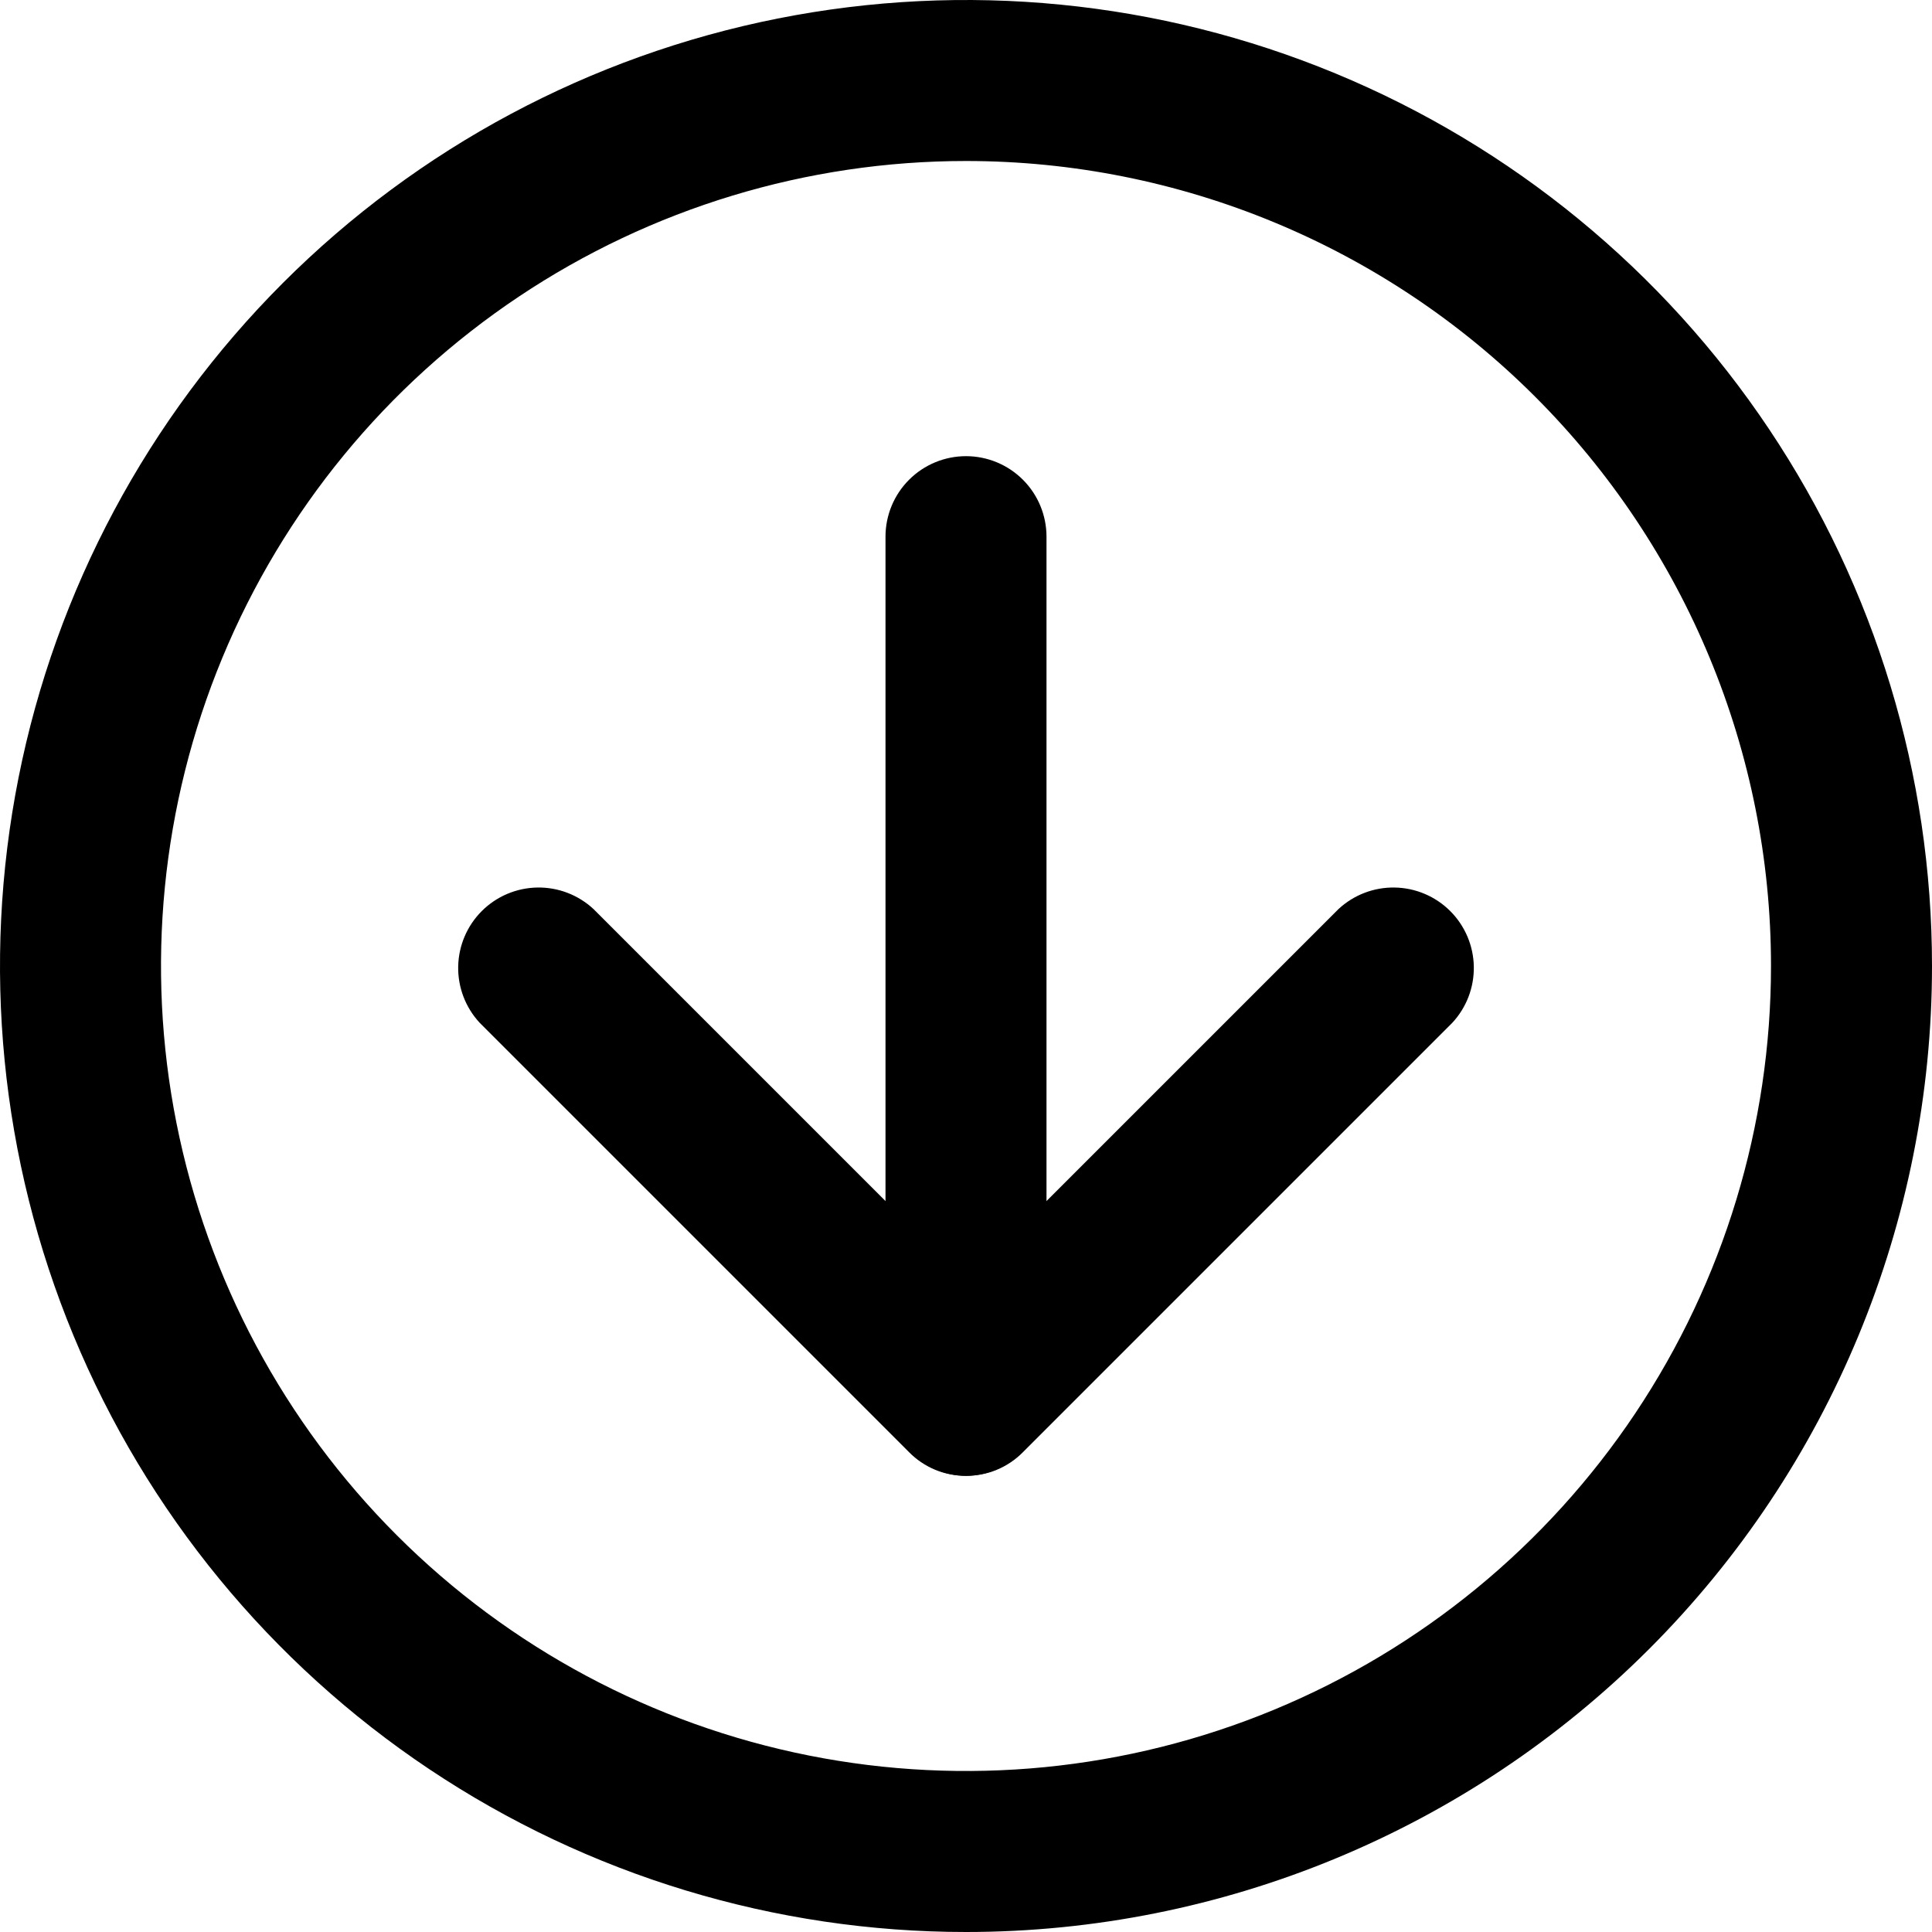
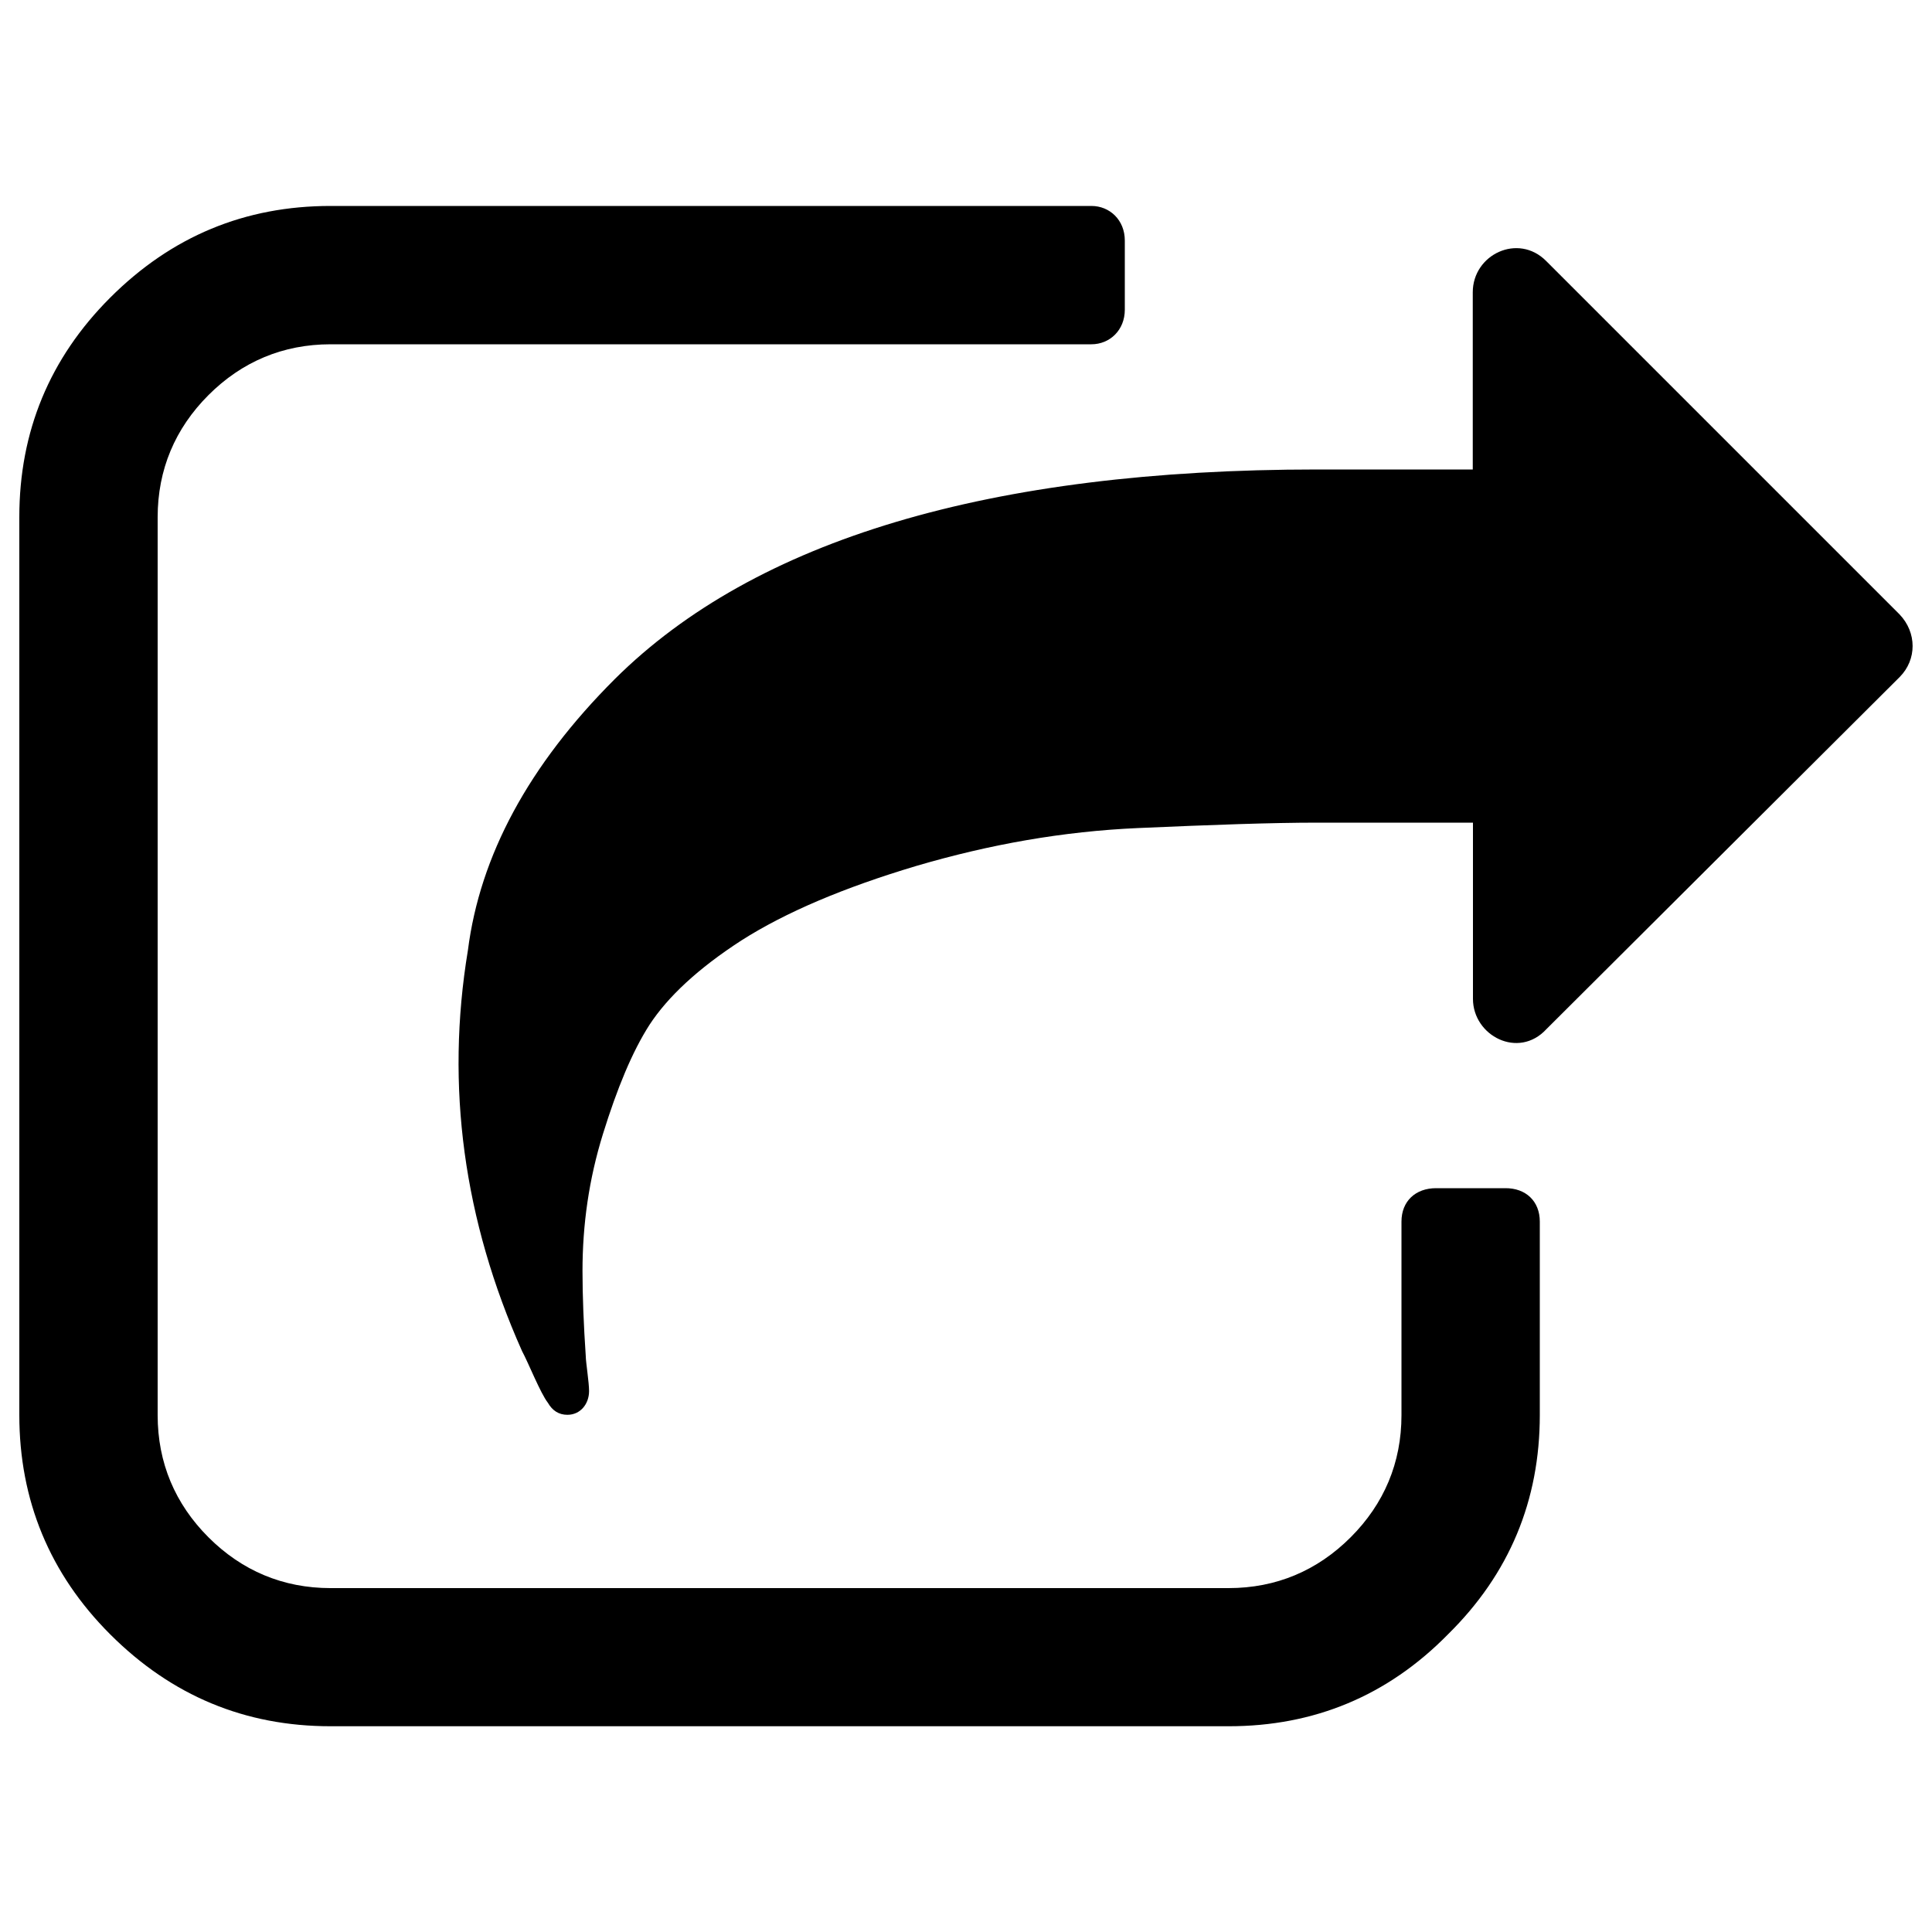
- <svg xmlns="http://www.w3.org/2000/svg" width="600" height="600" viewBox="0 0 600 600" fill="none">
-   <path d="M300 600C240.667 600 182.664 582.407 133.329 549.44C83.994 516.477 45.543 469.623 22.836 414.807C0.13 359.987 -5.811 299.667 5.765 241.473C17.34 183.279 45.912 129.824 87.868 87.868C129.824 45.912 183.279 17.34 241.473 5.765C299.667 -5.811 359.987 0.13 414.807 22.836C469.623 45.543 516.477 83.994 549.44 133.329C582.407 182.664 600 240.667 600 300C600 379.567 568.393 455.87 512.133 512.133C455.87 568.393 379.567 600 300 600ZM300 50C250.553 50 202.22 64.662 161.108 92.133C119.995 119.603 87.952 158.648 69.03 204.329C50.108 250.01 45.158 300.277 54.804 348.773C64.45 397.267 88.26 441.813 123.223 476.777C158.187 511.74 202.732 535.55 251.227 545.197C299.723 554.843 349.99 549.893 395.67 530.97C441.353 512.047 480.397 480.003 507.867 438.893C535.337 397.78 550 349.447 550 300C550 233.697 523.66 170.108 476.777 123.223C429.893 76.339 366.303 50 300 50Z" fill="black" />
-   <path d="M300 458.333C296.717 458.35 293.46 457.71 290.427 456.45C287.393 455.19 284.643 453.337 282.333 451L149.001 317.667C144.585 312.93 142.181 306.66 142.295 300.183C142.409 293.707 145.033 287.527 149.614 282.947C154.194 278.367 160.374 275.743 166.85 275.63C173.327 275.513 179.595 277.92 184.334 282.333L300 398L415.667 282.333C420.407 277.92 426.677 275.513 433.153 275.63C439.63 275.743 445.807 278.367 450.39 282.947C454.97 287.527 457.593 293.707 457.707 300.183C457.82 306.66 455.417 312.93 451 317.667L317.667 451C315.36 453.337 312.607 455.19 309.573 456.45C306.54 457.71 303.287 458.35 300 458.333Z" fill="black" />
-   <path d="M300 458.333C293.397 458.247 287.087 455.587 282.417 450.917C277.747 446.247 275.087 439.937 275 433.333V166.667C275 160.036 277.633 153.677 282.323 148.989C287.01 144.301 293.37 141.667 300 141.667C306.63 141.667 312.99 144.301 317.677 148.989C322.367 153.677 325 160.036 325 166.667V433.333C324.913 439.937 322.253 446.247 317.583 450.917C312.913 455.587 306.603 458.247 300 458.333Z" fill="black" />
+ <svg xmlns="http://www.w3.org/2000/svg" version="1.1" x="0px" y="0px" viewBox="0 0 1000 1000" enable-background="new 0 0 1000 1000" xml:space="preserve">
+   <g>
+     <path d="M797,632.3v100.1c0,44.2-15.7,82.2-47.5,113.5c-31.3,31.9-69.4,47.6-113.5,47.6H171.1c-44.2,0-82.2-15.7-114.1-47.6c-31.3-31.3-47-69.4-47-113.5V267.6c0-44.2,15.7-82.2,47-113.5c31.9-31.9,69.9-47.5,114.1-47.5h393.8c9.5,0,17.3,7.3,17.3,17.9v35.8c0,10.6-7.8,17.9-17.3,17.9H171.1c-24.6,0-45.9,9-63.2,26.3c-17.3,17.3-26.3,38.6-26.3,63.2v464.8c0,24.6,9,45.9,26.3,63.2c17.3,17.3,38.6,26.3,63.2,26.3h464.8c24.6,0,45.9-9,63.2-26.3c17.3-17.3,26.3-38.6,26.3-63.2V632.3c0-10.6,7.3-17.3,17.9-17.3h35.8C789.7,614.9,797,621.7,797,632.3L797,632.3z M983.3,350.4L800.4,532.7c-14.5,15.7-38,3.4-38-15.7v-91.2h-80.5c-23.5,0-54.3,1.1-92.9,2.8c-38.6,1.7-76.6,8.4-114.7,19.6c-37.5,11.2-67.7,24-90.6,38.6c-22.4,14.5-38,29.1-47.5,43.6c-9,14-16.8,33-24.1,56.5c-7.3,23.5-10.6,47-10.6,71c0,12.9,0.6,28,1.7,44.2c0,2.8,1.7,13.4,1.7,17.9c0,6.7-4.5,12.3-11.2,12.3c-4.5,0-7.8-2.2-10.1-6.2c-3.9-5-10.1-20.7-13.4-26.8c-30.2-67.7-39.7-137-28-207.5c6.2-48.7,31.3-95.7,76.1-140.4C390.9,279.3,512.3,243,681.8,243h80.5v-91.7c0-19.6,23.5-30.8,38-16.2l182.9,182.9C992.2,327.4,992.2,341.4,983.3,350.4z" />
+   </g>
</svg>
